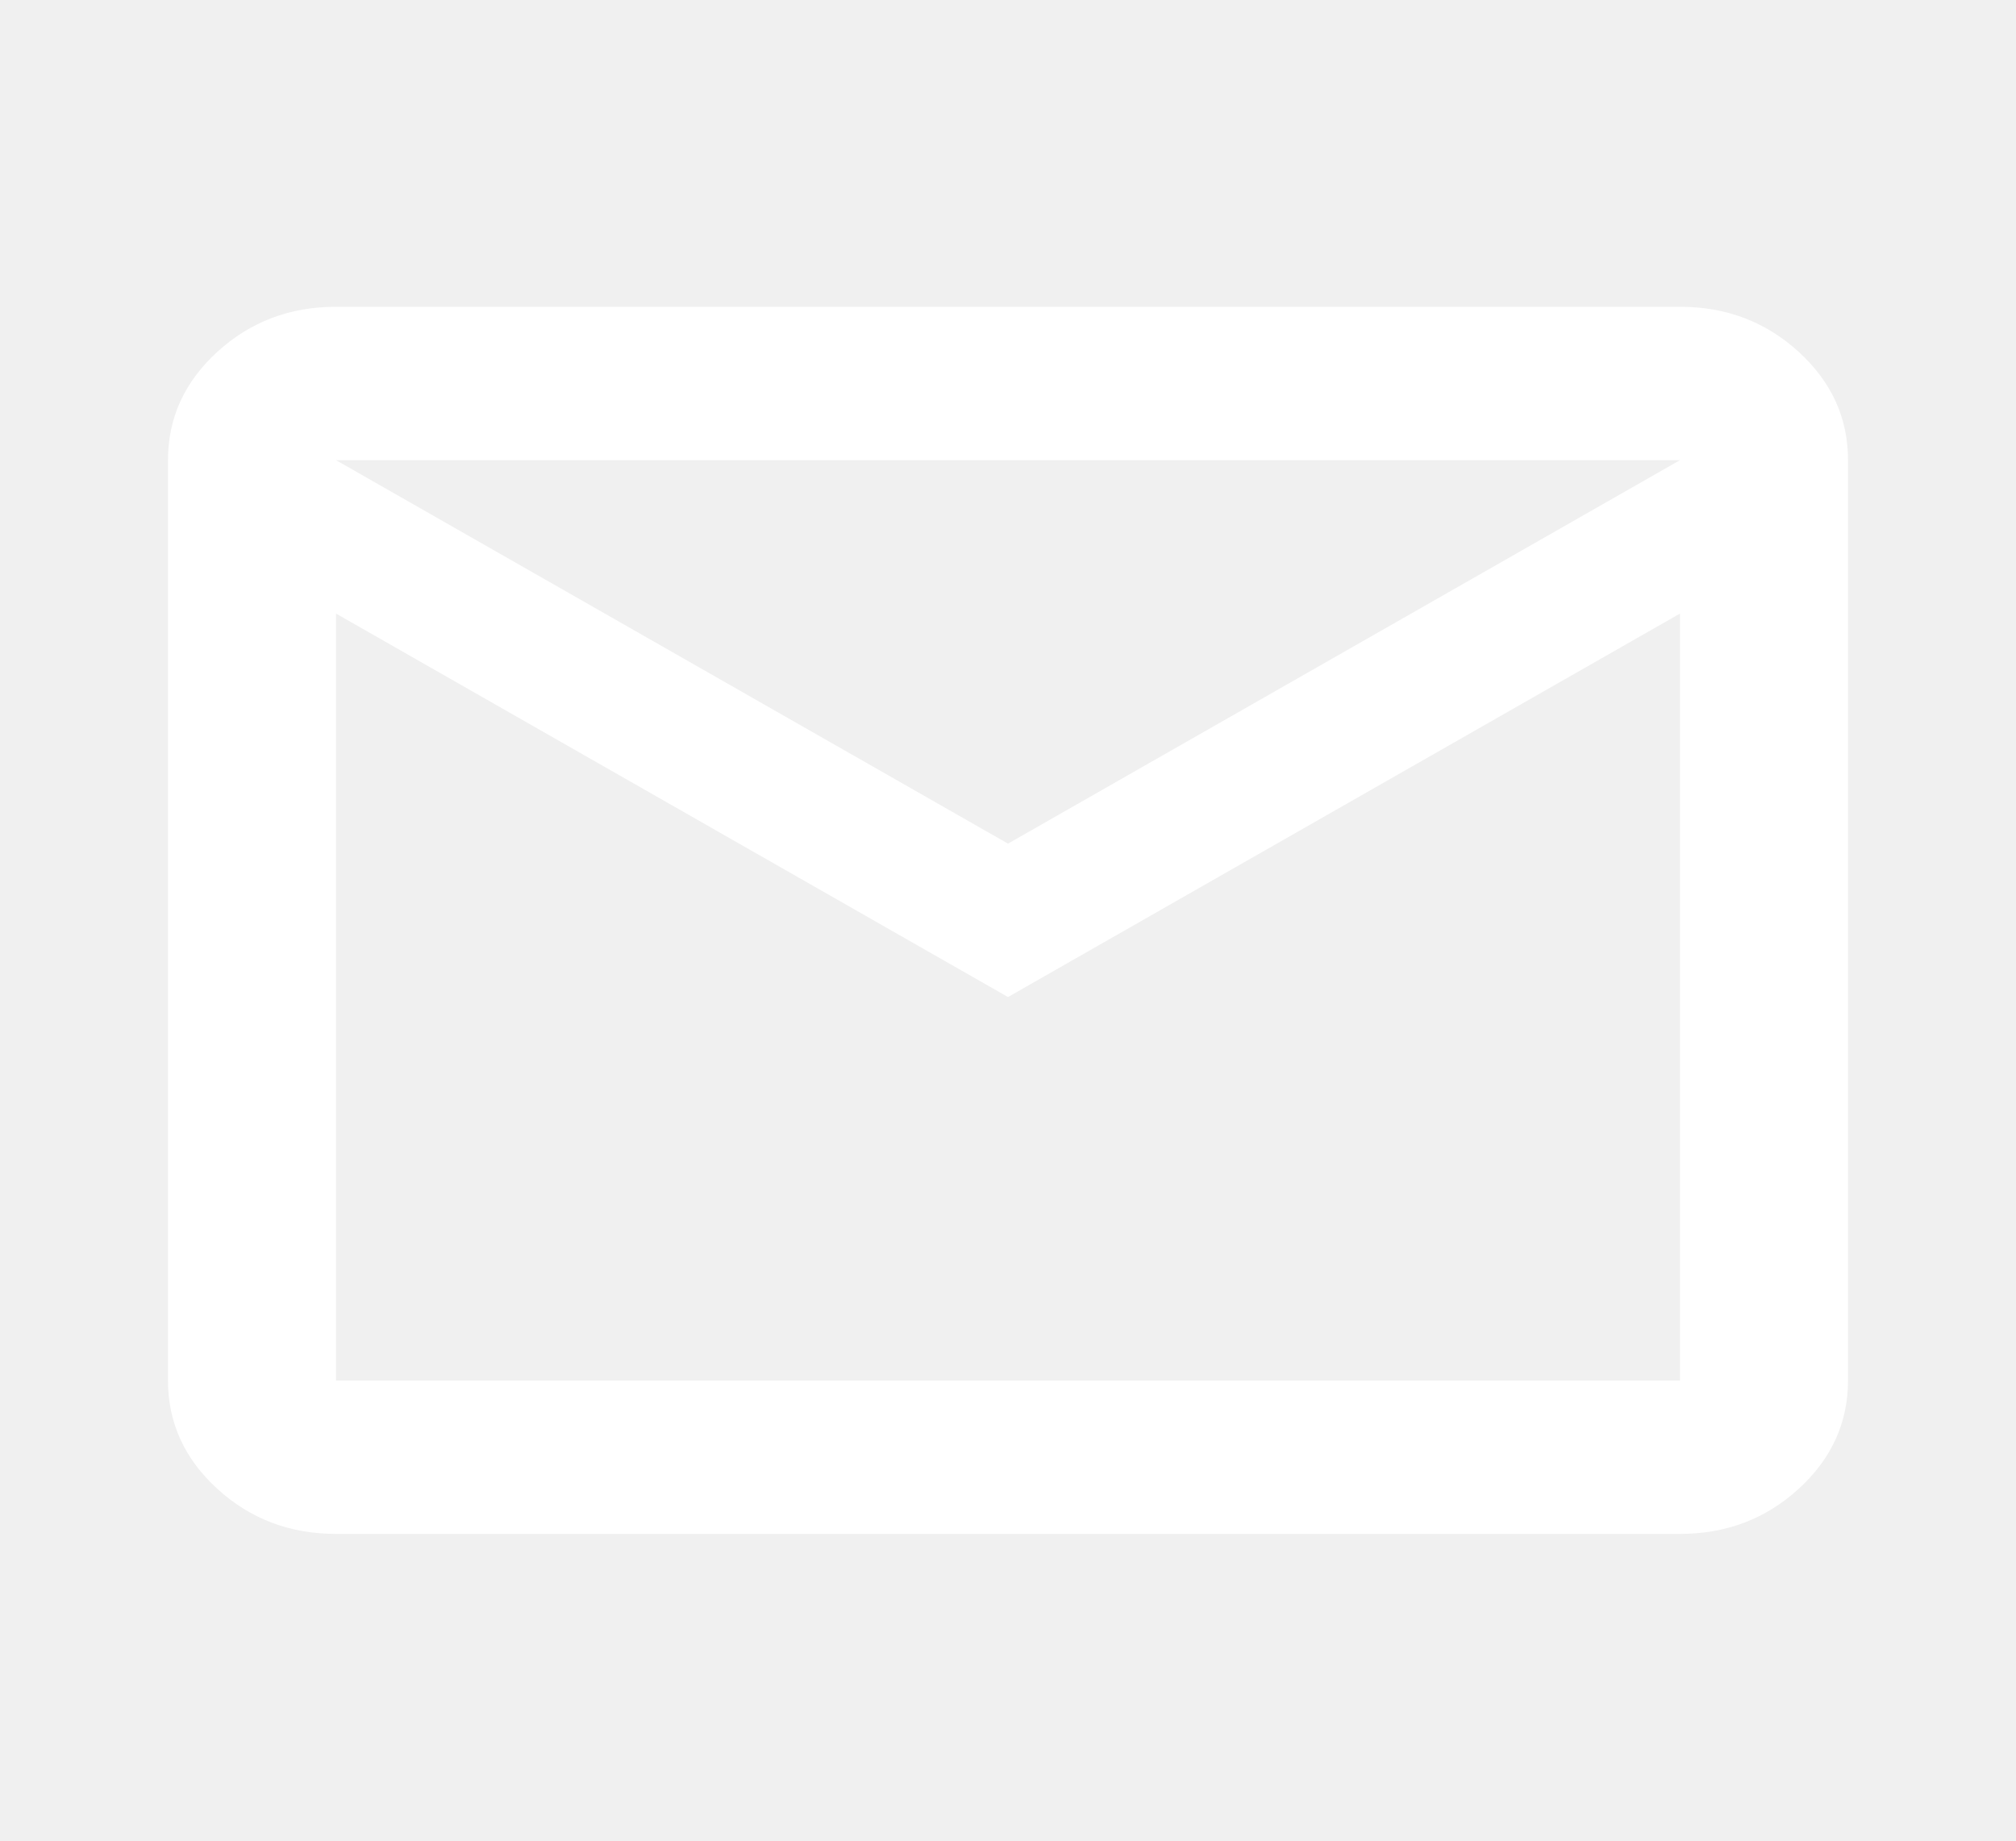
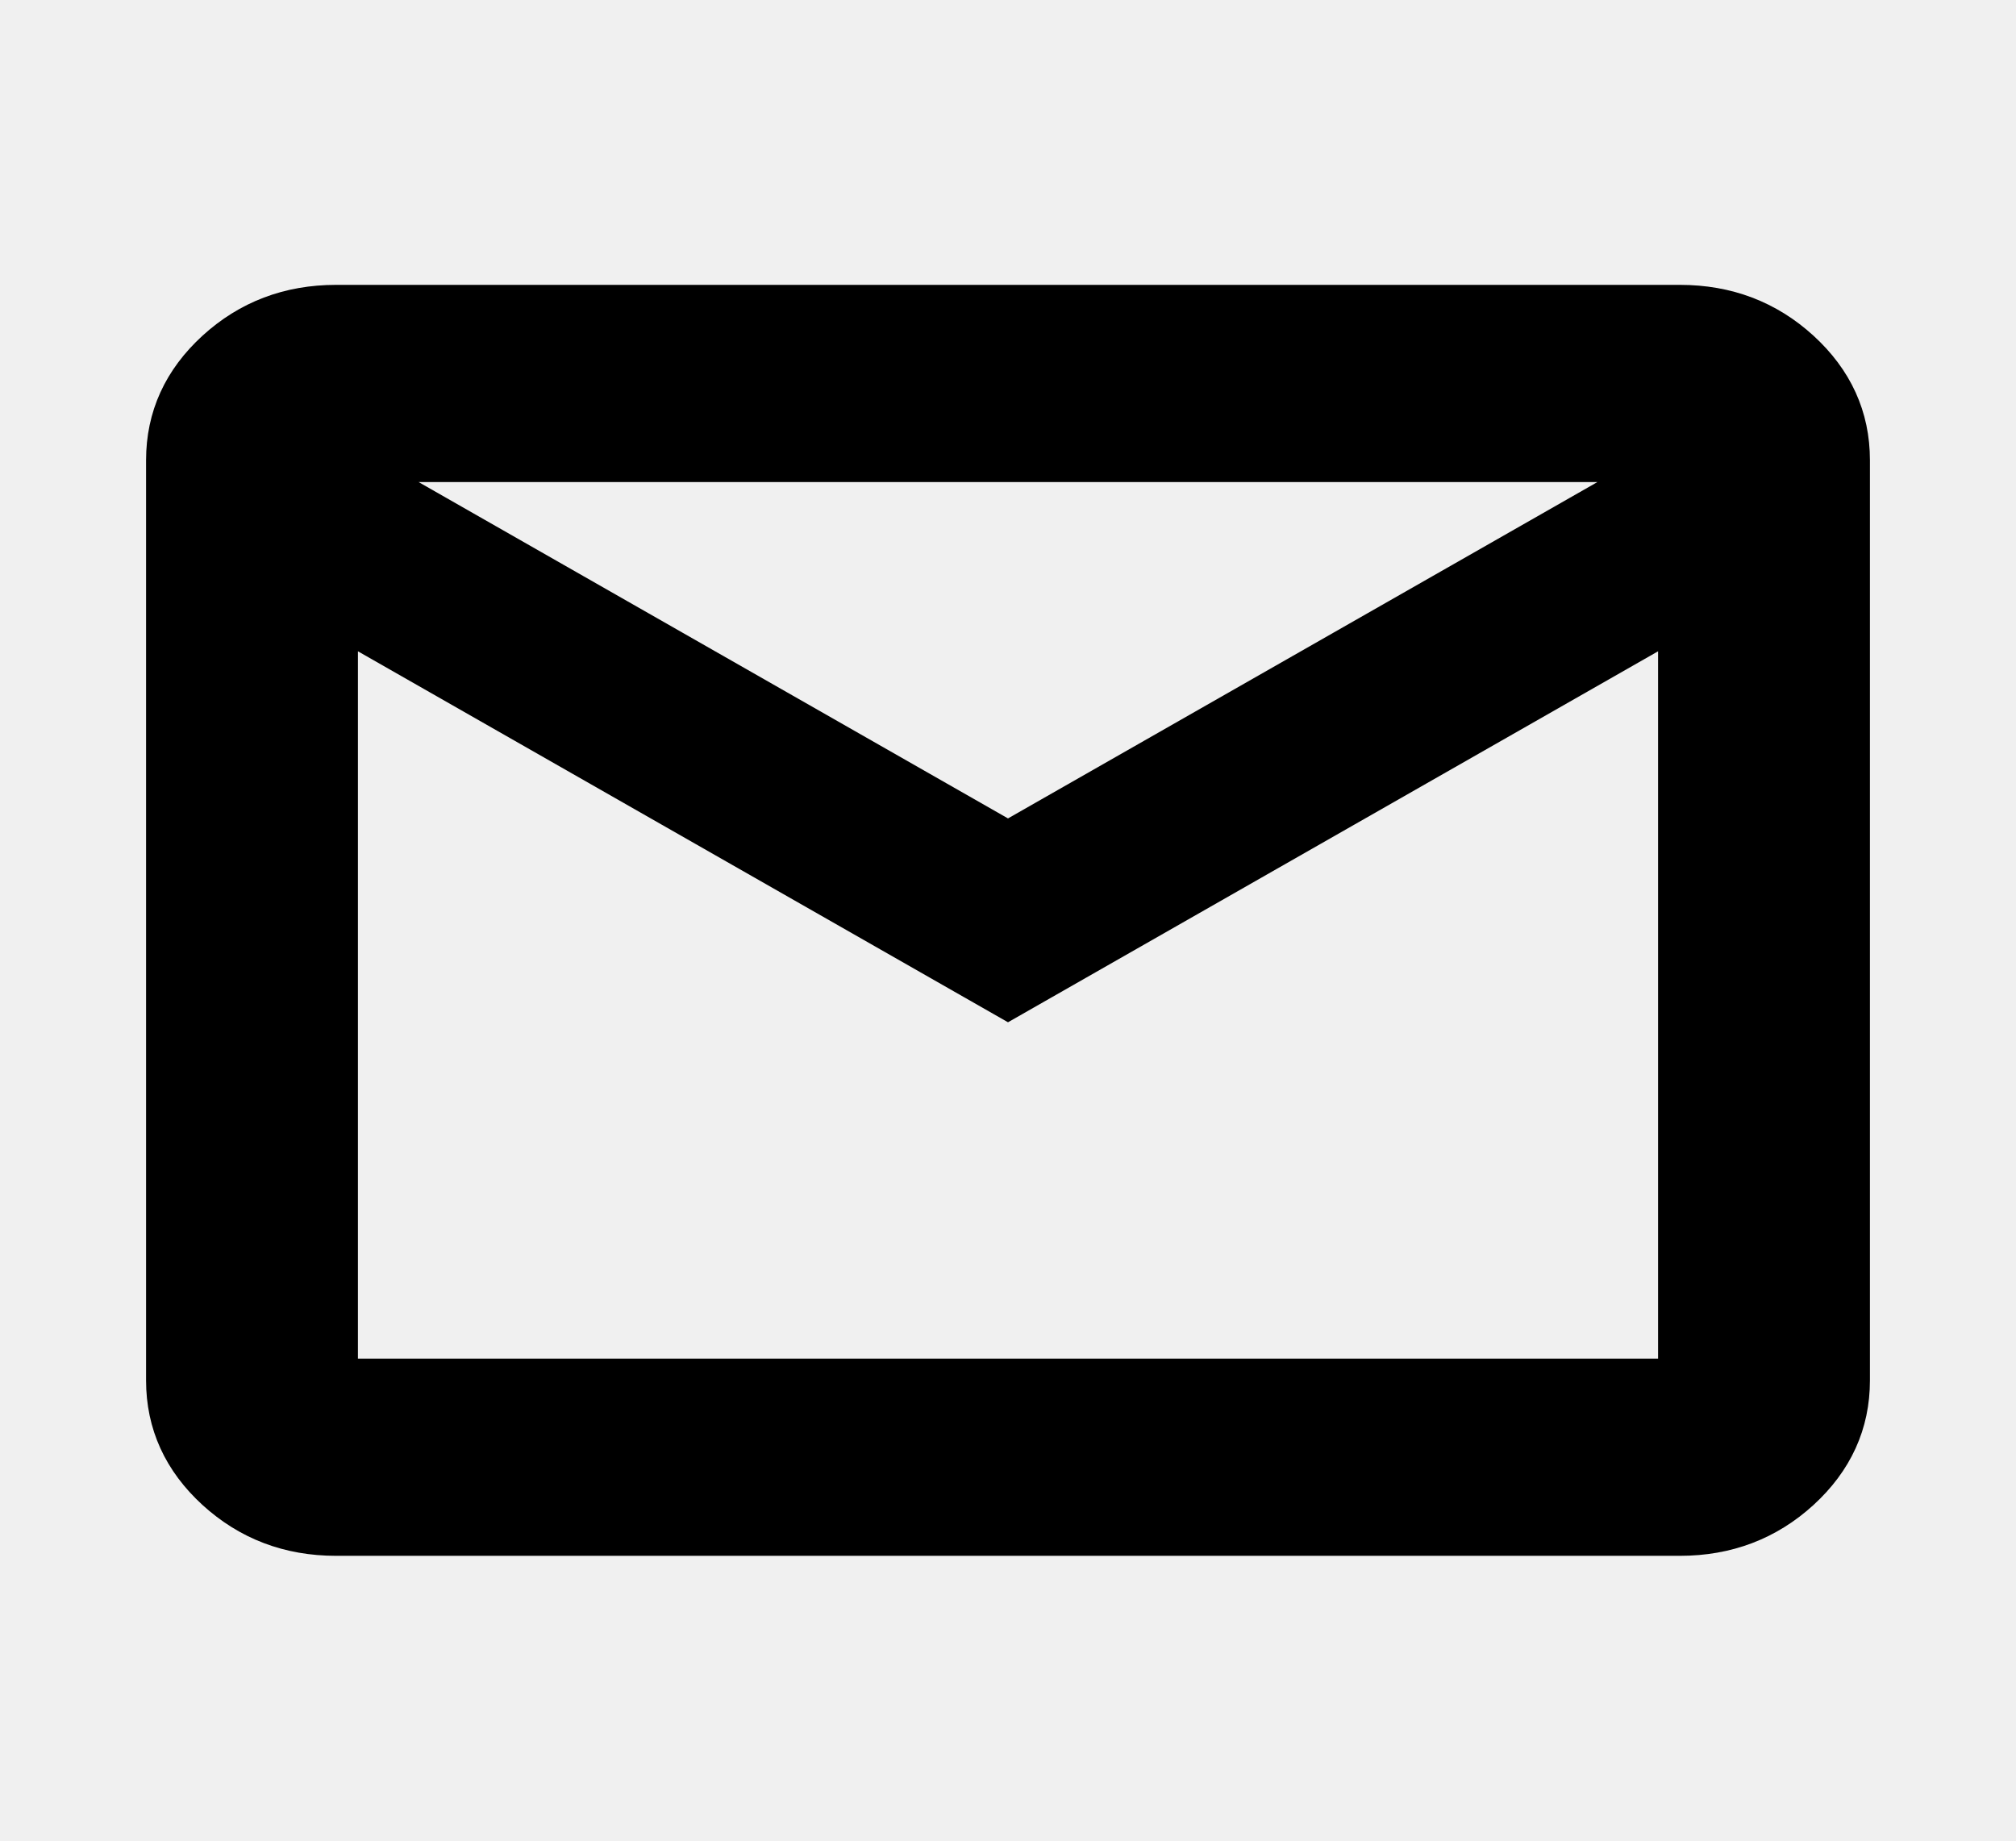
<svg xmlns="http://www.w3.org/2000/svg" width="46" height="42" viewBox="0 0 46 42" fill="none">
-   <path d="M7.667 35C6.612 35 5.71 34.657 4.959 33.972C4.209 33.286 3.833 32.462 3.833 31.5V10.5C3.833 9.537 4.209 8.714 4.959 8.028C5.71 7.343 6.612 7 7.667 7H38.333C39.388 7 40.29 7.343 41.041 8.028C41.791 8.714 42.167 9.537 42.167 10.5V31.5C42.167 32.462 41.791 33.286 41.041 33.972C40.29 34.657 39.388 35 38.333 35H7.667ZM23 22.75L7.667 14V31.5H38.333V14L23 22.75ZM23 19.25L38.333 10.5H7.667L23 19.25ZM7.667 14V10.5V31.5V14Z" fill="white" />
+   <path d="M7.667 35C6.612 35 5.71 34.657 4.959 33.972C4.209 33.286 3.833 32.462 3.833 31.5V10.5C3.833 9.537 4.209 8.714 4.959 8.028C5.71 7.343 6.612 7 7.667 7H38.333C39.388 7 40.29 7.343 41.041 8.028C41.791 8.714 42.167 9.537 42.167 10.5V31.5C42.167 32.462 41.791 33.286 41.041 33.972C40.29 34.657 39.388 35 38.333 35H7.667ZM23 22.75L7.667 14V31.5H38.333V14L23 22.75ZM23 19.25L38.333 10.5H7.667L23 19.25ZM7.667 14V10.5V31.5V14Z" fill="black" stroke="black" />
</svg>
